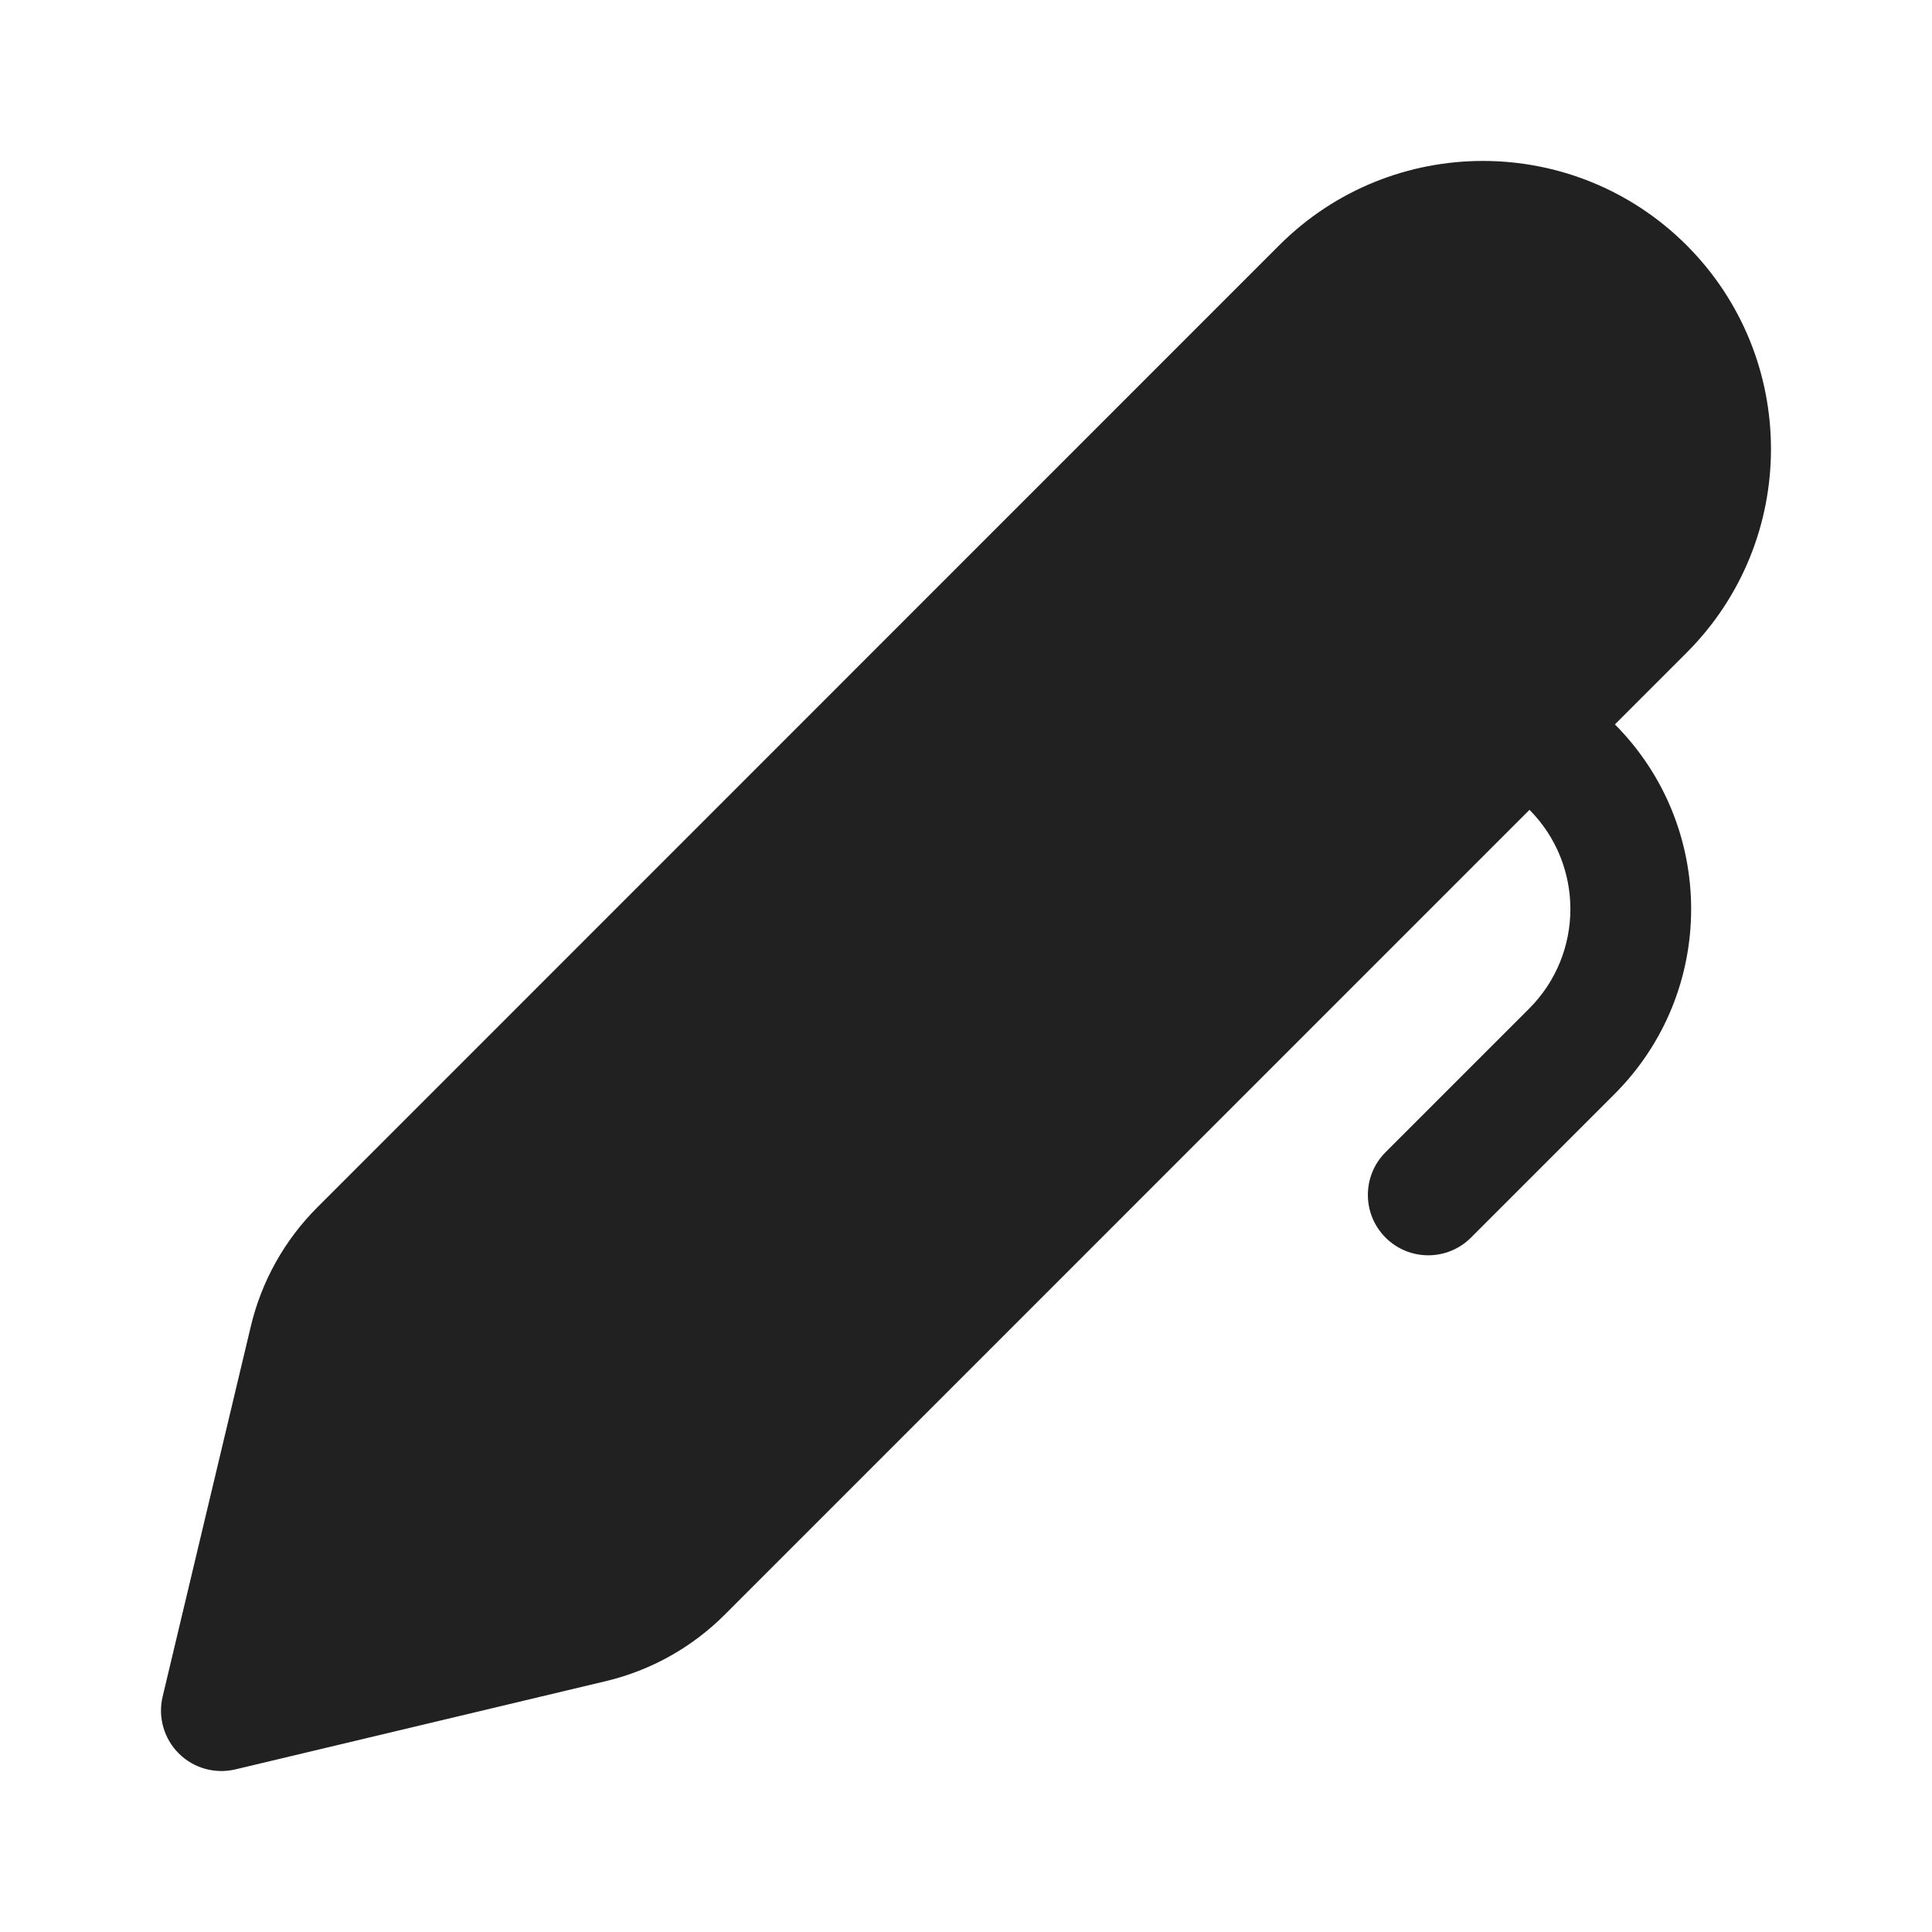
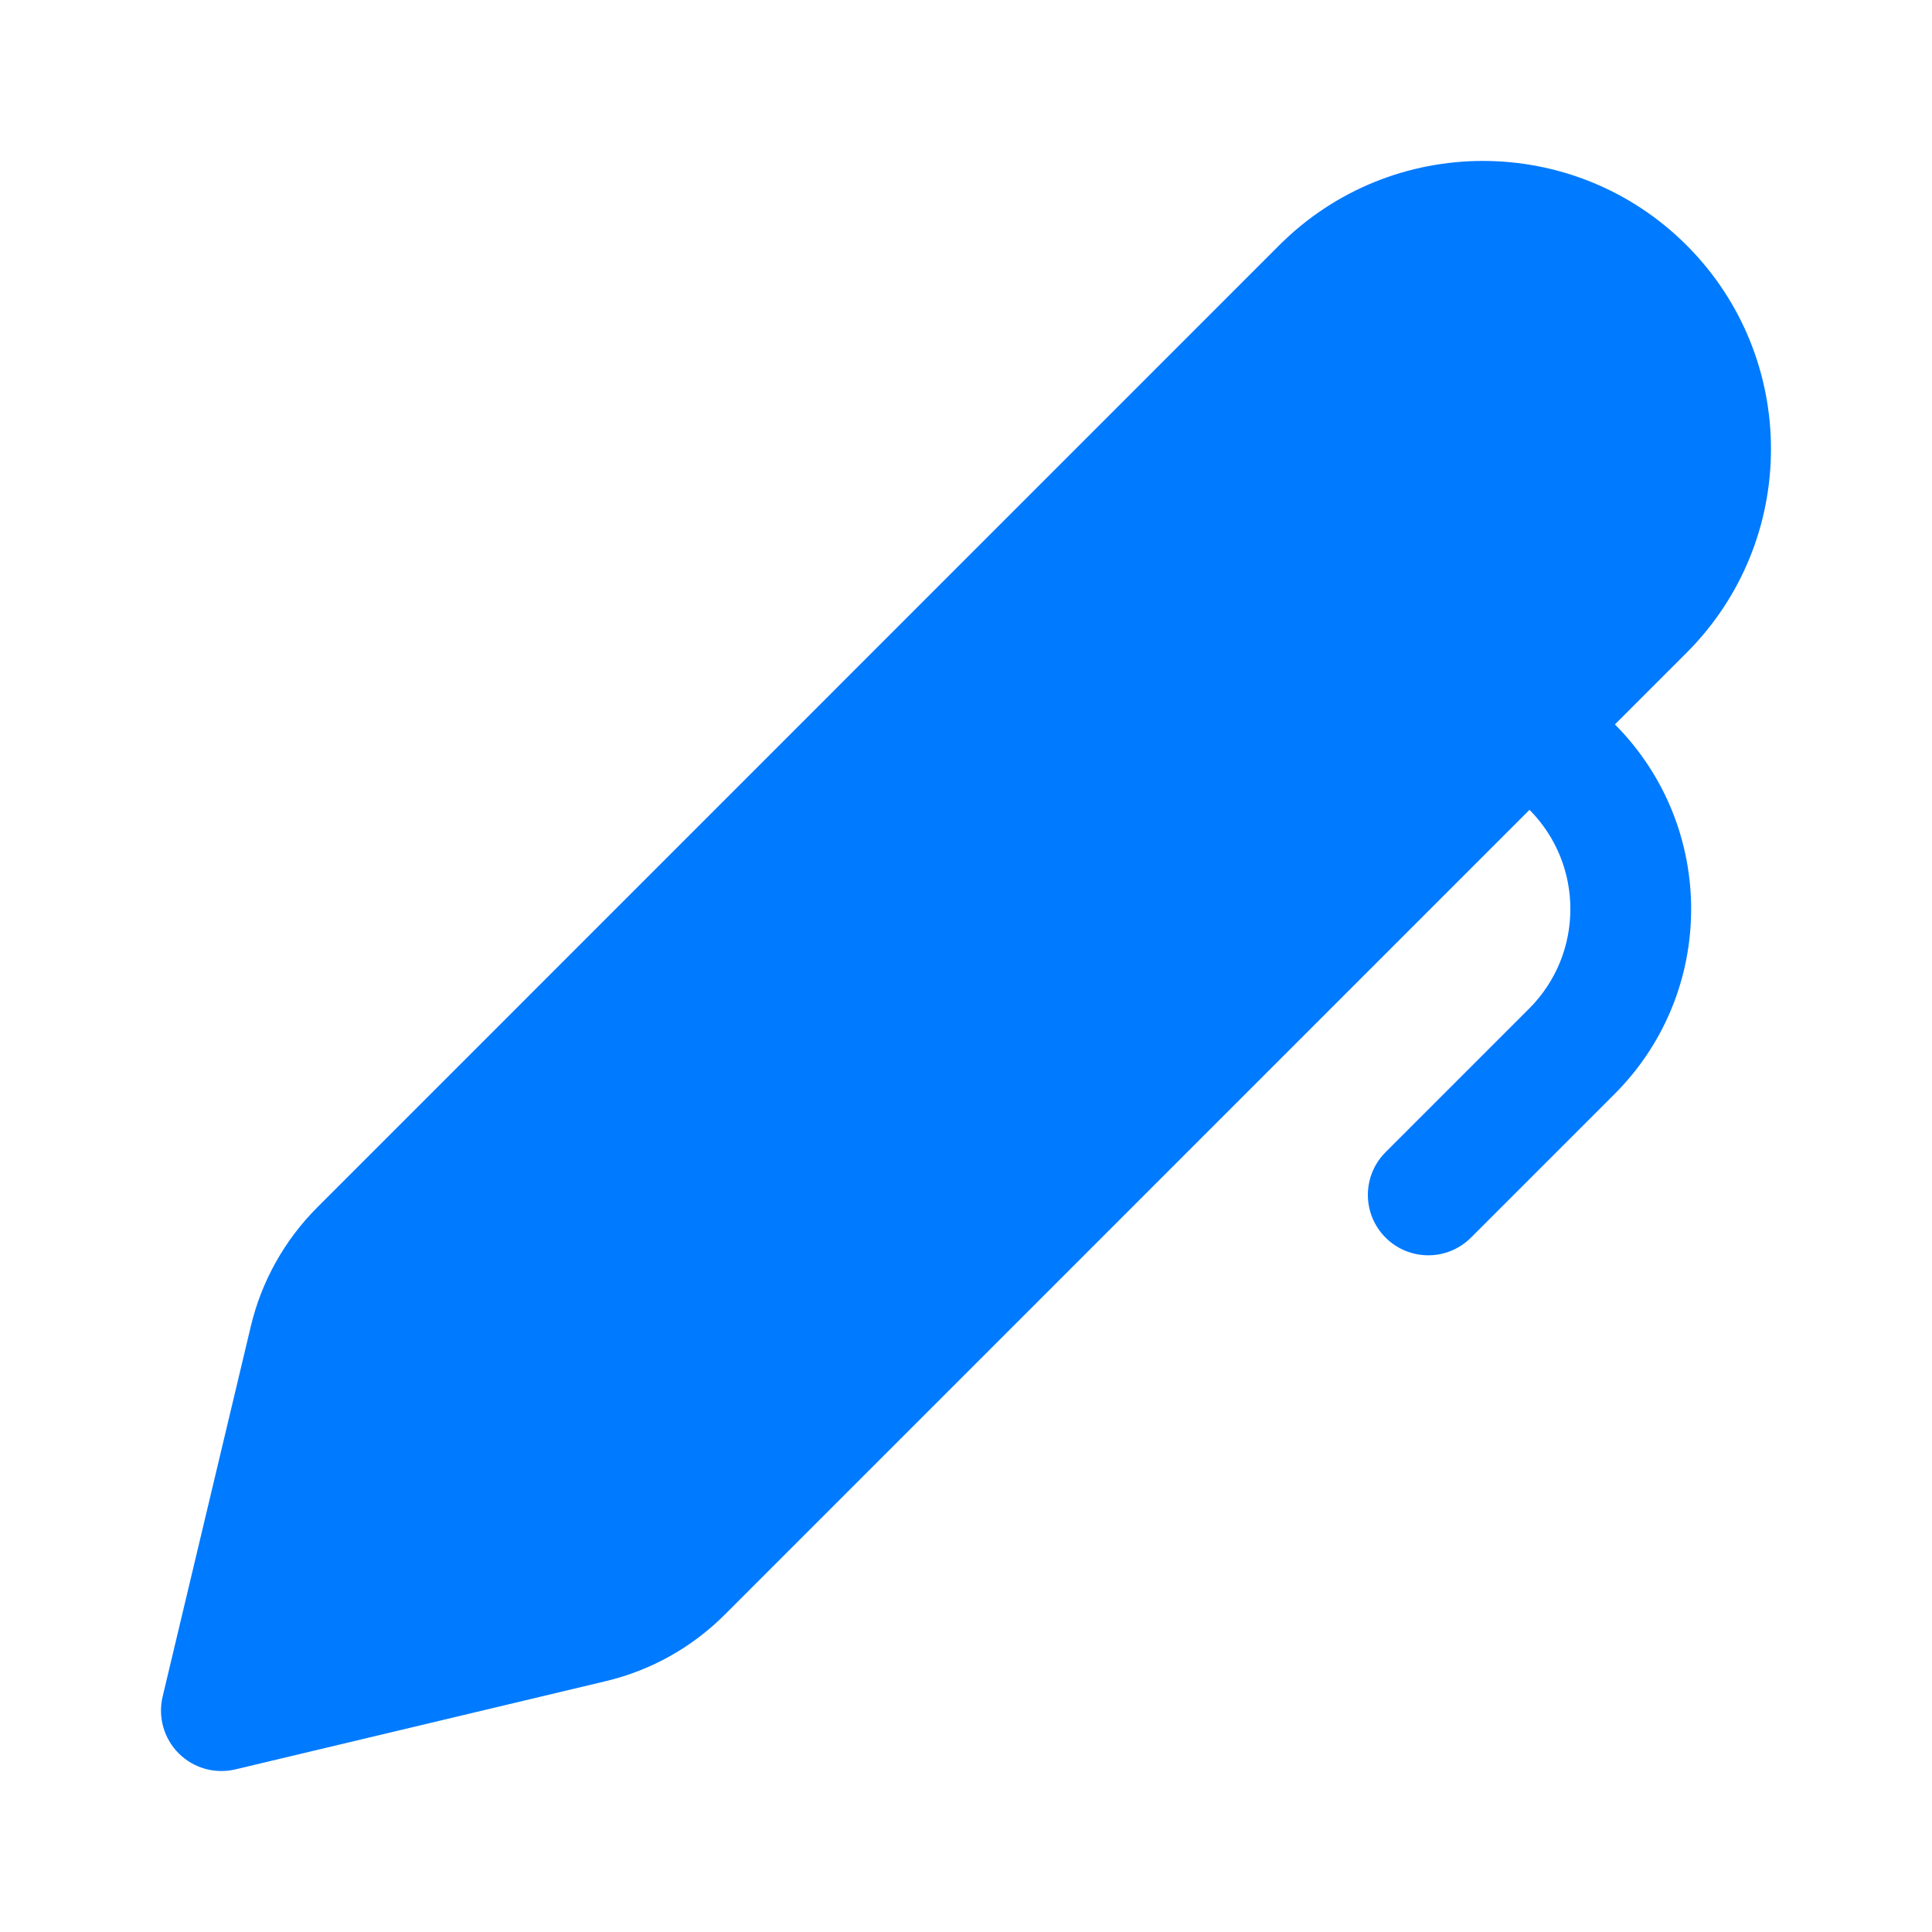
<svg xmlns="http://www.w3.org/2000/svg" width="24" height="24" viewBox="0 0 24 24" fill="none">
-   <path d="M15.891 3.047C17.288 1.65 19.554 1.65 20.952 3.047C22.349 4.445 22.349 6.71 20.952 8.108L20.061 8.999C21.325 10.269 21.324 12.323 20.056 13.591L18.273 15.374C17.98 15.667 17.505 15.667 17.212 15.374C16.919 15.081 16.919 14.606 17.212 14.313L18.995 12.53C19.677 11.848 19.679 10.744 19 10.06L9.002 20.059C8.595 20.466 8.084 20.751 7.525 20.884L2.924 21.98C2.67 22.04 2.404 21.965 2.22 21.781C2.036 21.597 1.96 21.33 2.02 21.077L3.116 16.475C3.249 15.916 3.535 15.405 3.941 14.999L15.891 3.047Z" fill="#212121" />
+   <path d="M15.891 3.047C17.288 1.65 19.554 1.65 20.952 3.047C22.349 4.445 22.349 6.71 20.952 8.108L20.061 8.999C21.325 10.269 21.324 12.323 20.056 13.591L18.273 15.374C17.98 15.667 17.505 15.667 17.212 15.374C16.919 15.081 16.919 14.606 17.212 14.313L18.995 12.53C19.677 11.848 19.679 10.744 19 10.06L9.002 20.059C8.595 20.466 8.084 20.751 7.525 20.884L2.924 21.98C2.67 22.04 2.404 21.965 2.22 21.781C2.036 21.597 1.96 21.33 2.02 21.077L3.116 16.475C3.249 15.916 3.535 15.405 3.941 14.999L15.891 3.047Z" fill="#007aff" />
</svg>
